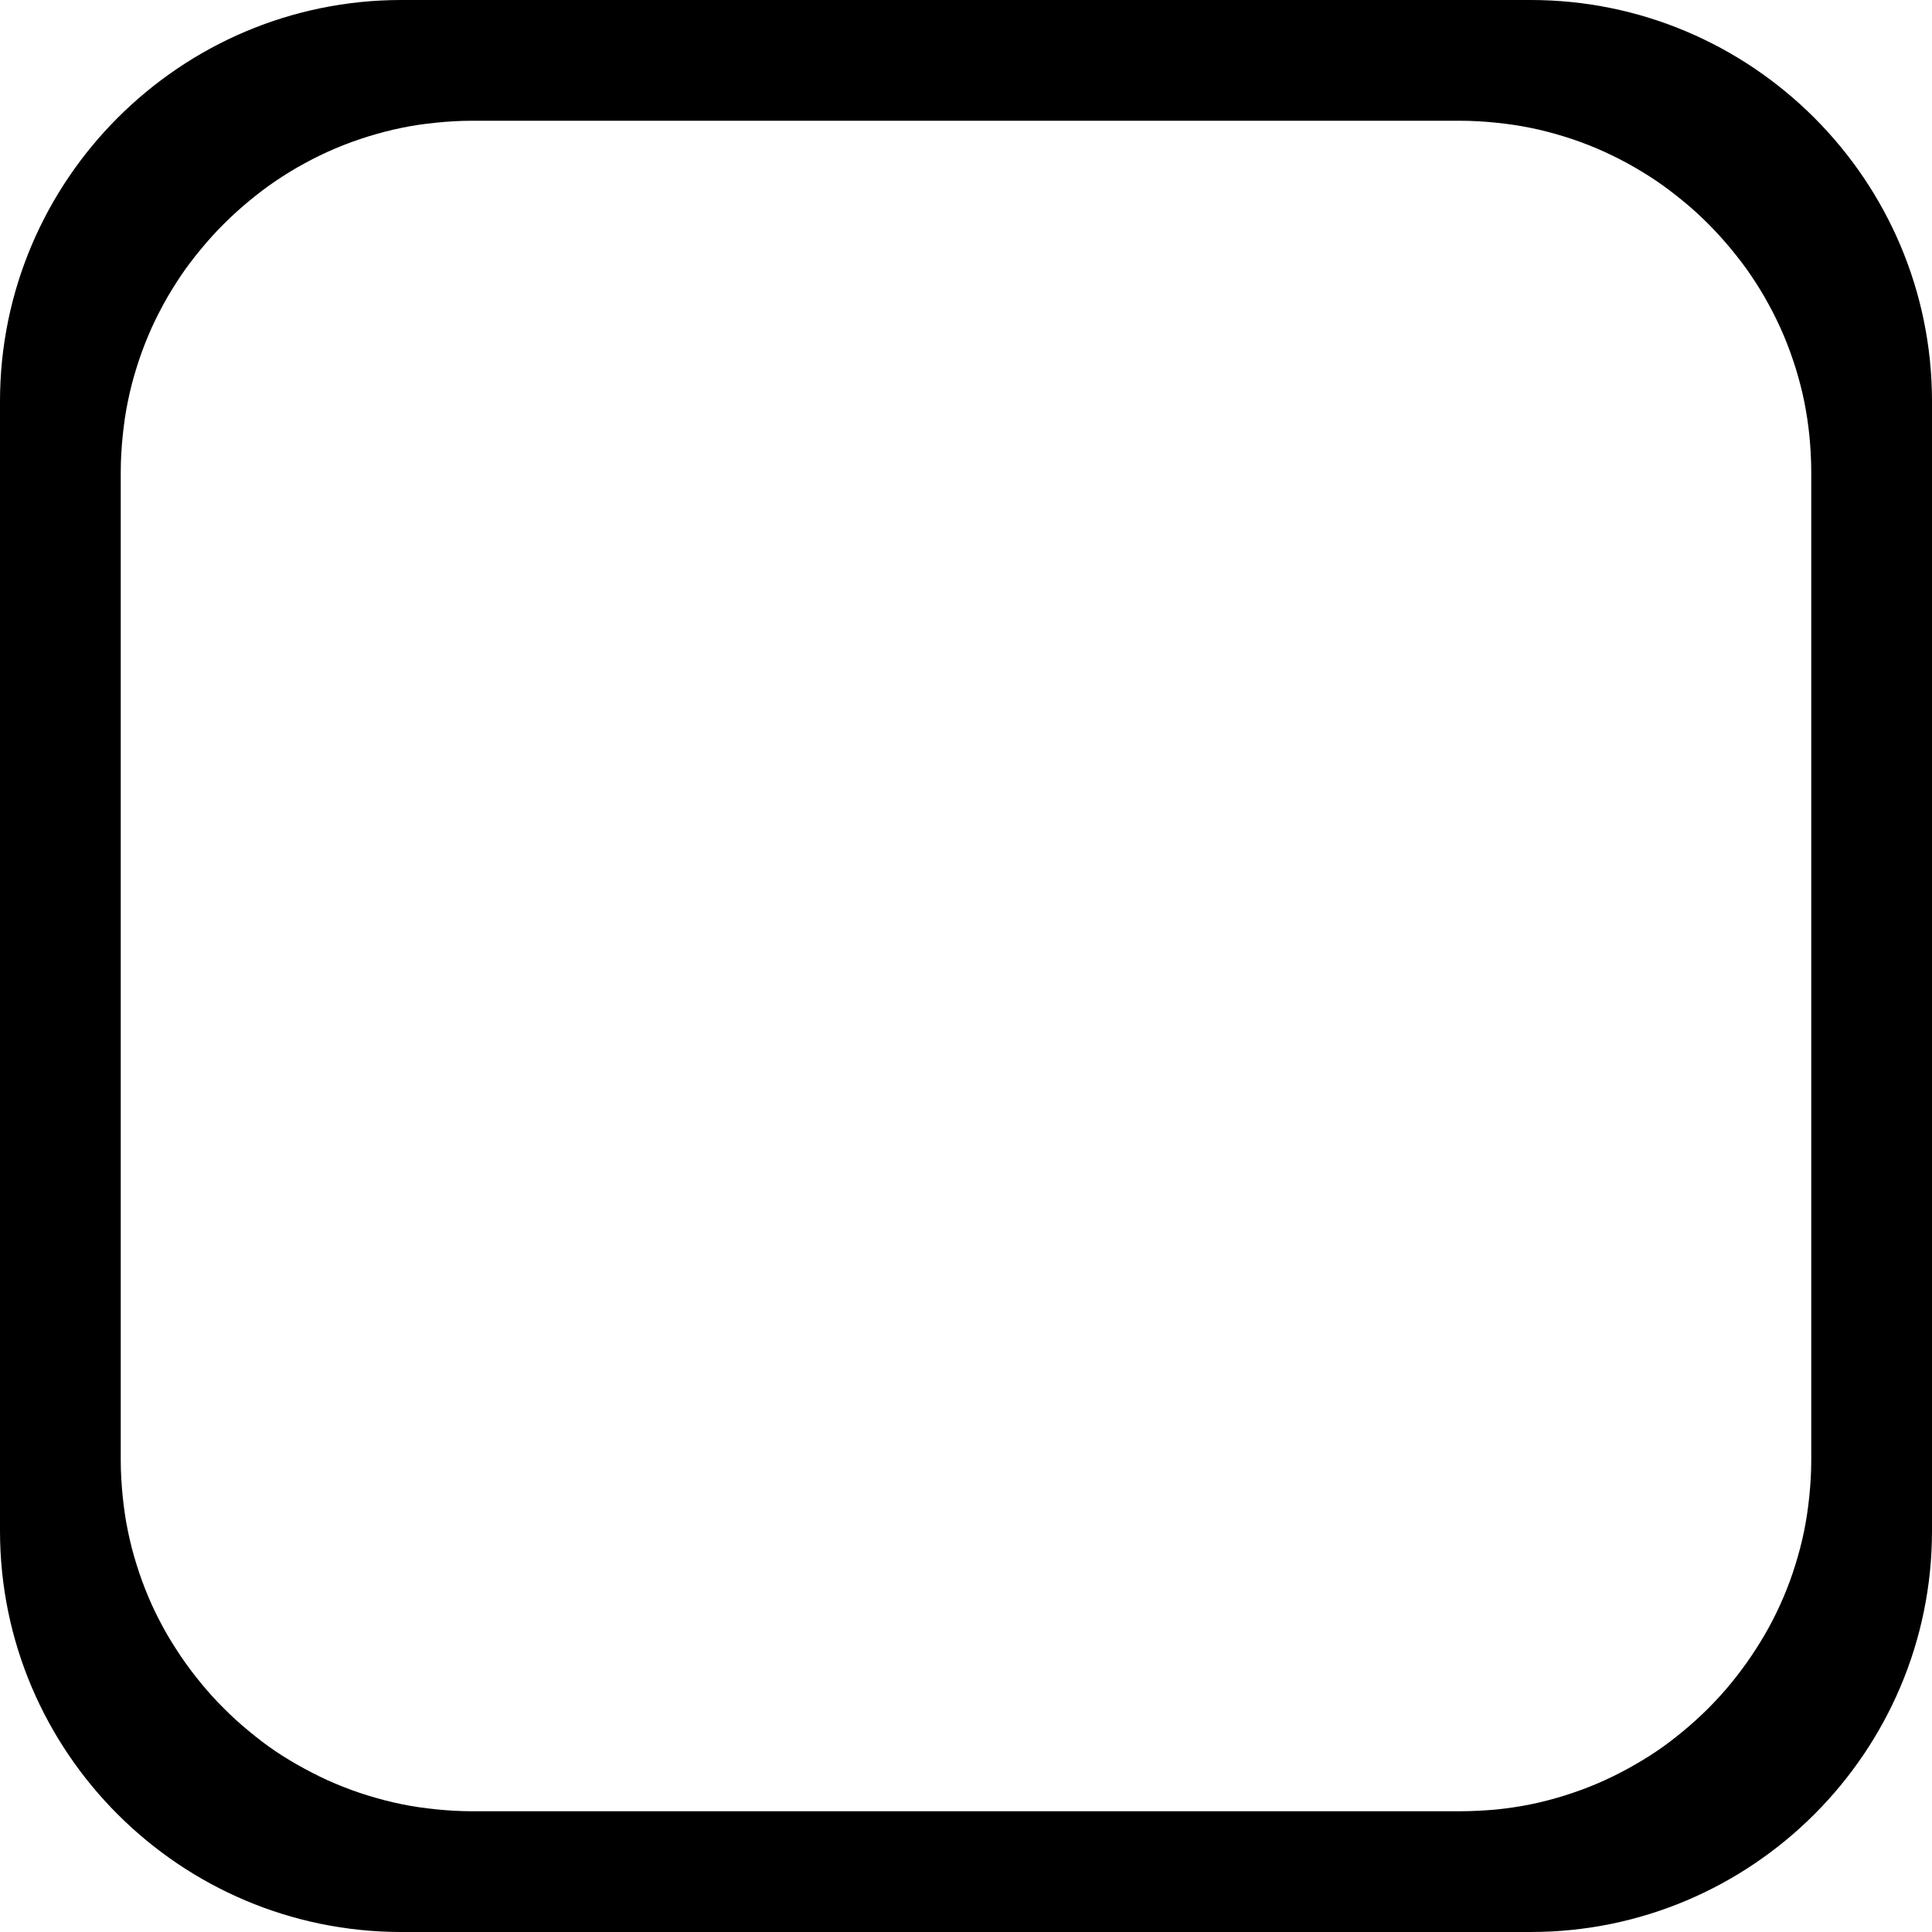
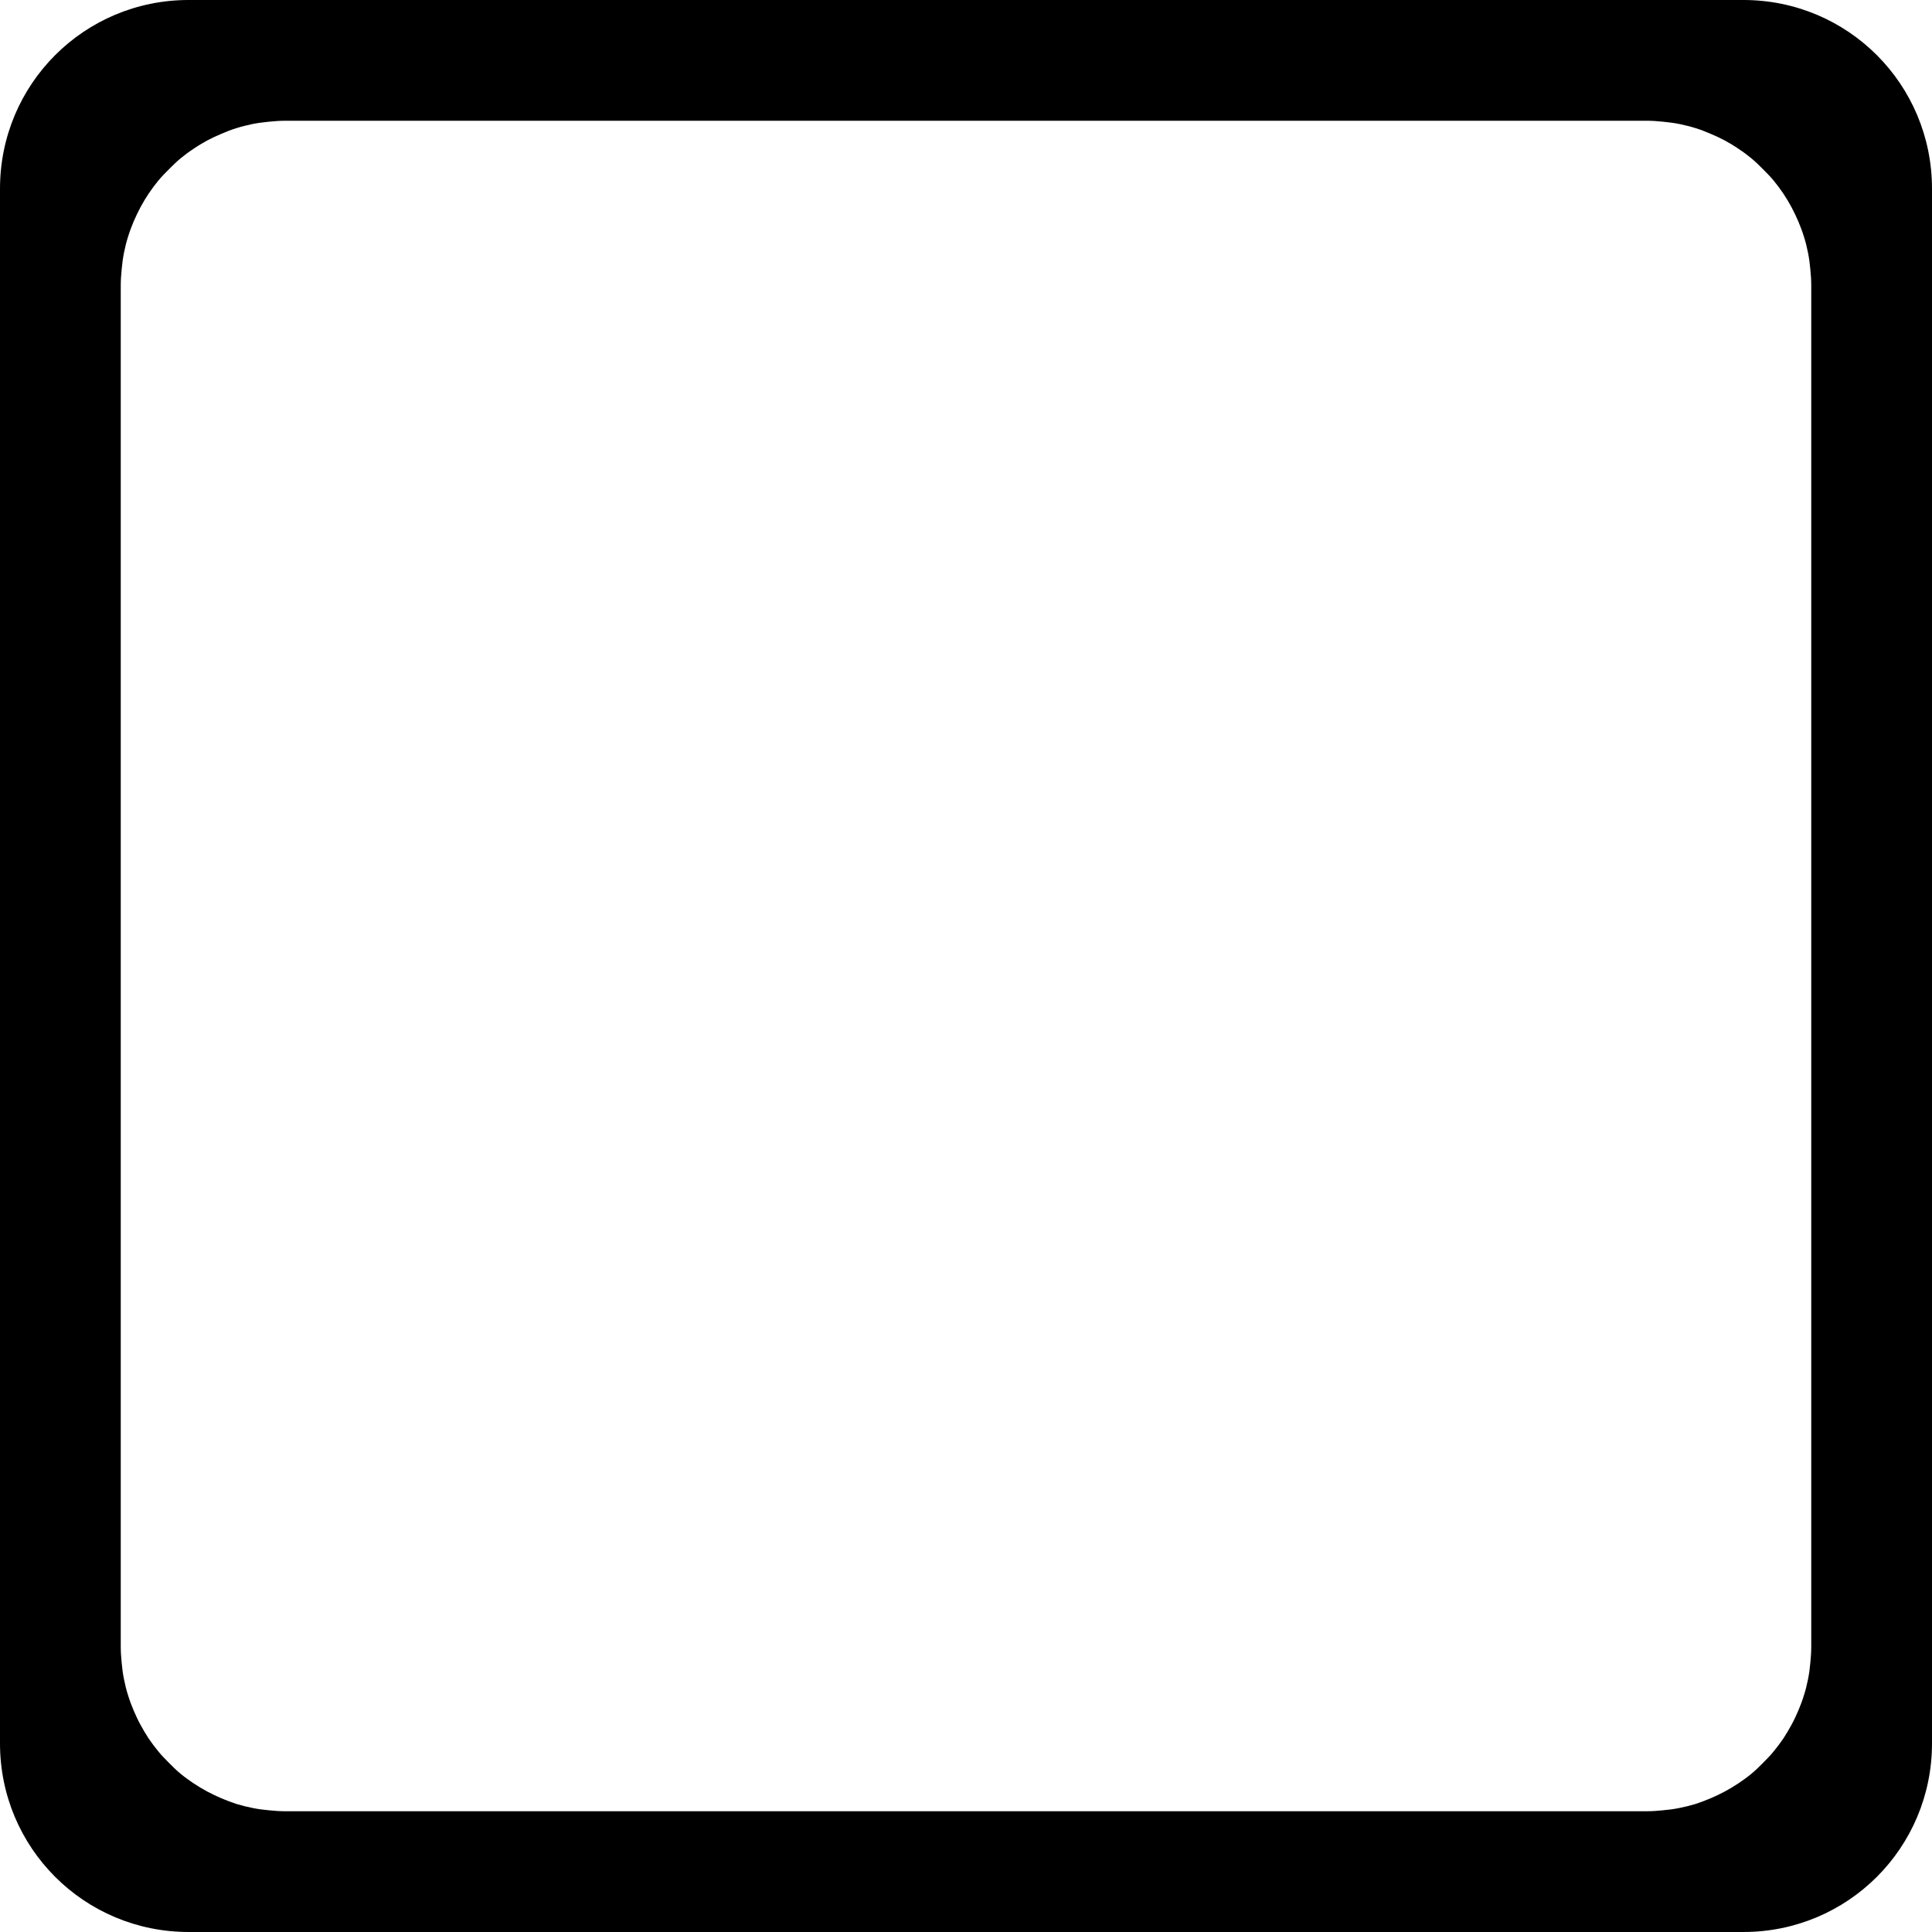
<svg xmlns="http://www.w3.org/2000/svg" width="16" height="16" viewBox="0 0 16 16" id="svg2" version="1.1">
  <defs id="defs4" />
  <g id="layer1" transform="translate(0,-1036.362)">
-     <path id="path1334" style="color:#000000;opacity:1;fill:#000000;fill-opacity:1;fill-rule:evenodd;-inkscape-stroke:none" d="M 3.324,0 C 1.492,0 0,1.492 0,3.324 V 12.678 C 0,14.51 1.492,16 3.324,16 H 12.676 C 14.508,16 16,14.51 16,12.678 V 3.324 C 16,1.492 14.508,0 12.676,0 Z m 0.584,1 h 8.184 c 0.1,0 0.199,0.006 0.297,0.016 0.098,0.01 0.193,0.024 0.287,0.043 0.095,0.019 0.188,0.044 0.279,0.072 0.091,0.028 0.181,0.061 0.268,0.098 0.087,0.037 0.171,0.078 0.254,0.123 0.082,0.045 0.163,0.094 0.24,0.146 0.077,0.052 0.151,0.109 0.223,0.168 0.072,0.059 0.141,0.122 0.207,0.188 0.066,0.066 0.128,0.135 0.188,0.207 0.059,0.072 0.116,0.145 0.168,0.223 0.052,0.077 0.102,0.158 0.146,0.24 0.045,0.082 0.086,0.167 0.123,0.254 0.037,0.087 0.069,0.177 0.098,0.268 0.028,0.091 0.053,0.185 0.072,0.279 0.019,0.095 0.033,0.189 0.043,0.287 C 14.994,3.709 15,3.808 15,3.908 V 12.094 c 0,0.1 -0.006,0.199 -0.016,0.297 -0.01,0.098 -0.024,0.193 -0.043,0.287 -0.019,0.095 -0.044,0.188 -0.072,0.279 -0.028,0.091 -0.061,0.181 -0.098,0.268 -0.037,0.087 -0.078,0.172 -0.123,0.254 -0.045,0.082 -0.094,0.161 -0.146,0.238 -0.052,0.077 -0.109,0.153 -0.168,0.225 -0.059,0.072 -0.122,0.141 -0.188,0.207 -0.066,0.066 -0.135,0.128 -0.207,0.188 -0.072,0.059 -0.145,0.116 -0.223,0.168 -0.077,0.052 -0.158,0.1 -0.24,0.145 -0.082,0.045 -0.167,0.086 -0.254,0.123 -0.087,0.037 -0.177,0.069 -0.268,0.098 -0.091,0.028 -0.185,0.053 -0.279,0.072 -0.095,0.019 -0.189,0.033 -0.287,0.043 C 12.291,14.994 12.192,15 12.092,15 H 3.908 C 3.808,15 3.709,14.994 3.611,14.984 3.514,14.974 3.419,14.961 3.324,14.941 3.23,14.922 3.136,14.897 3.045,14.869 2.954,14.841 2.864,14.808 2.777,14.771 2.69,14.735 2.606,14.693 2.523,14.648 2.441,14.604 2.361,14.556 2.283,14.504 2.206,14.452 2.132,14.395 2.061,14.336 1.989,14.277 1.919,14.214 1.854,14.148 1.788,14.083 1.725,14.013 1.666,13.941 1.607,13.87 1.55,13.794 1.498,13.717 1.446,13.639 1.396,13.561 1.352,13.479 1.307,13.396 1.265,13.312 1.229,13.225 1.192,13.138 1.159,13.048 1.131,12.957 1.102,12.866 1.078,12.772 1.059,12.678 1.039,12.583 1.026,12.488 1.016,12.391 1.006,12.293 1,12.194 1,12.094 V 3.908 C 1,3.808 1.006,3.709 1.016,3.611 1.026,3.514 1.039,3.419 1.059,3.324 1.078,3.23 1.102,3.136 1.131,3.045 1.159,2.954 1.192,2.864 1.229,2.777 1.265,2.69 1.307,2.606 1.352,2.523 1.396,2.441 1.446,2.361 1.498,2.283 1.55,2.206 1.607,2.132 1.666,2.061 c 0.059,-0.072 0.122,-0.141 0.188,-0.207 0.066,-0.066 0.135,-0.128 0.207,-0.188 0.072,-0.059 0.145,-0.116 0.223,-0.168 0.077,-0.052 0.158,-0.102 0.24,-0.146 0.082,-0.045 0.167,-0.086 0.254,-0.123 0.087,-0.037 0.177,-0.069 0.268,-0.098 0.091,-0.028 0.185,-0.053 0.279,-0.072 C 3.419,1.039 3.514,1.026 3.611,1.016 3.709,1.006 3.808,1 3.908,1 Z" transform="translate(0,1036.362)" />
+     <path id="path1127" style="fill:#000000;stroke:none;stroke-width:1.789" d="M 1.562 1036.362 C 0.697 1036.362 0 1037.059 0 1037.925 L 0 1050.8 C 0 1051.665 0.697 1052.362 1.562 1052.362 L 14.438 1052.362 C 15.303 1052.362 16 1051.665 16 1050.8 L 16 1037.925 C 16 1037.059 15.303 1036.362 14.438 1036.362 L 1.562 1036.362 z M 2.367 1037.362 L 13.633 1037.362 C 13.68 1037.362 13.727 1037.365 13.773 1037.37 C 13.82 1037.375 13.864 1037.38 13.908 1037.389 C 13.953 1037.399 13.998 1037.409 14.041 1037.423 C 14.084 1037.436 14.125 1037.452 14.166 1037.47 C 14.207 1037.487 14.246 1037.505 14.285 1037.526 C 14.324 1037.547 14.362 1037.57 14.398 1037.595 C 14.435 1037.619 14.47 1037.645 14.504 1037.673 C 14.538 1037.701 14.569 1037.732 14.6 1037.763 C 14.63 1037.793 14.662 1037.825 14.689 1037.858 C 14.717 1037.892 14.743 1037.927 14.768 1037.964 C 14.792 1038 14.815 1038.038 14.836 1038.077 C 14.857 1038.116 14.875 1038.155 14.893 1038.196 C 14.91 1038.237 14.926 1038.278 14.939 1038.321 C 14.953 1038.364 14.964 1038.409 14.973 1038.454 C 14.982 1038.499 14.988 1038.543 14.992 1038.589 C 14.997 1038.635 15 1038.682 15 1038.729 L 15 1049.995 C 15 1050.042 14.997 1050.09 14.992 1050.136 C 14.988 1050.182 14.982 1050.226 14.973 1050.27 C 14.964 1050.315 14.953 1050.36 14.939 1050.403 C 14.926 1050.446 14.91 1050.487 14.893 1050.528 C 14.875 1050.569 14.857 1050.609 14.836 1050.647 C 14.815 1050.686 14.792 1050.724 14.768 1050.761 C 14.743 1050.797 14.717 1050.832 14.689 1050.866 C 14.662 1050.9 14.63 1050.931 14.6 1050.962 C 14.569 1050.993 14.538 1051.024 14.504 1051.052 C 14.47 1051.08 14.435 1051.105 14.398 1051.13 C 14.362 1051.154 14.324 1051.177 14.285 1051.198 C 14.246 1051.219 14.207 1051.237 14.166 1051.255 C 14.125 1051.272 14.084 1051.288 14.041 1051.302 C 13.998 1051.315 13.953 1051.326 13.908 1051.335 C 13.864 1051.344 13.82 1051.35 13.773 1051.354 C 13.727 1051.359 13.68 1051.362 13.633 1051.362 L 2.367 1051.362 C 2.32 1051.362 2.273 1051.359 2.227 1051.354 C 2.18 1051.35 2.136 1051.344 2.092 1051.335 C 2.047 1051.326 2.002 1051.315 1.959 1051.302 C 1.916 1051.288 1.875 1051.272 1.834 1051.255 C 1.793 1051.237 1.754 1051.219 1.715 1051.198 C 1.676 1051.177 1.638 1051.154 1.602 1051.13 C 1.565 1051.105 1.53 1051.08 1.496 1051.052 C 1.462 1051.024 1.431 1050.993 1.4 1050.962 C 1.37 1050.931 1.338 1050.9 1.311 1050.866 C 1.283 1050.832 1.257 1050.797 1.232 1050.761 C 1.208 1050.724 1.185 1050.686 1.164 1050.647 C 1.143 1050.609 1.125 1050.569 1.107 1050.528 C 1.09 1050.487 1.074 1050.446 1.061 1050.403 C 1.047 1050.36 1.036 1050.315 1.027 1050.27 C 1.018 1050.226 1.012 1050.182 1.008 1050.136 C 1.003 1050.09 1 1050.042 1 1049.995 L 1 1038.729 C 1 1038.682 1.003 1038.635 1.008 1038.589 C 1.012 1038.543 1.018 1038.499 1.027 1038.454 C 1.036 1038.409 1.047 1038.364 1.061 1038.321 C 1.074 1038.278 1.09 1038.237 1.107 1038.196 C 1.125 1038.155 1.143 1038.116 1.164 1038.077 C 1.185 1038.038 1.208 1038 1.232 1037.964 C 1.257 1037.927 1.283 1037.892 1.311 1037.858 C 1.338 1037.825 1.37 1037.793 1.4 1037.763 C 1.431 1037.732 1.462 1037.701 1.496 1037.673 C 1.53 1037.645 1.565 1037.619 1.602 1037.595 C 1.638 1037.57 1.676 1037.547 1.715 1037.526 C 1.754 1037.505 1.793 1037.487 1.834 1037.47 C 1.875 1037.452 1.916 1037.436 1.959 1037.423 C 2.002 1037.409 2.047 1037.399 2.092 1037.389 C 2.136 1037.38 2.18 1037.375 2.227 1037.37 C 2.273 1037.365 2.32 1037.362 2.367 1037.362 z " />
  </g>
</svg>
